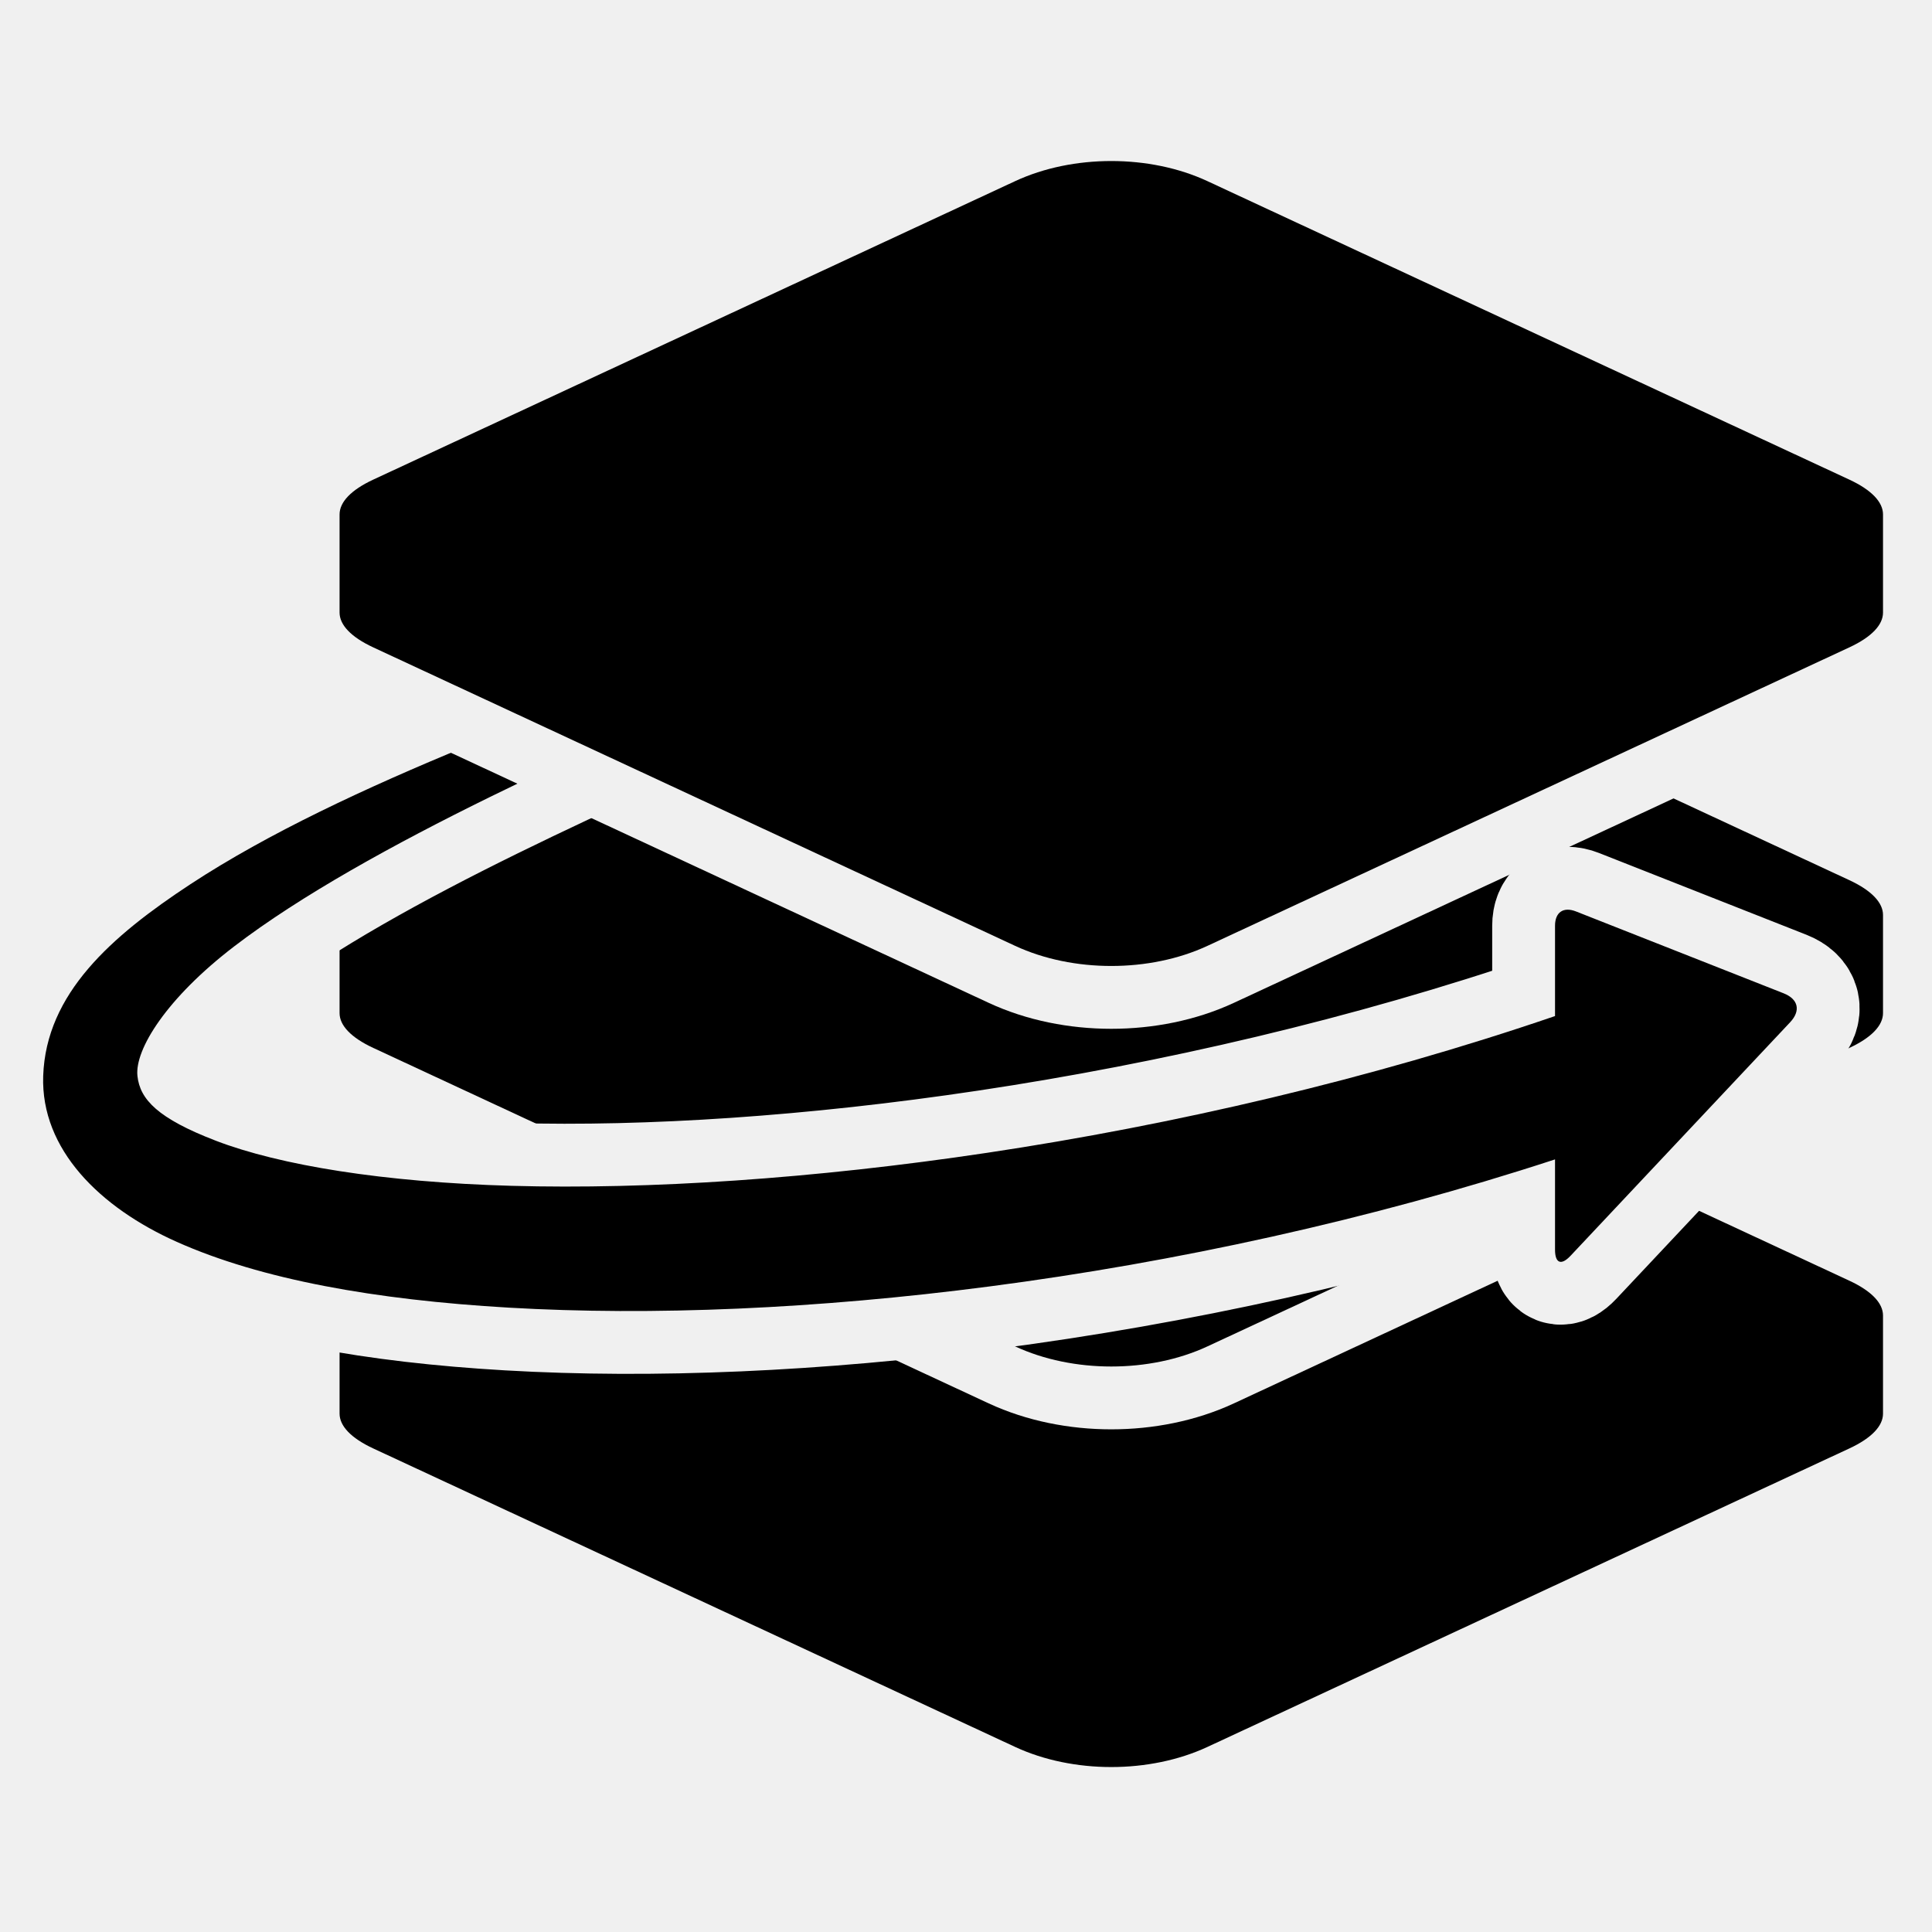
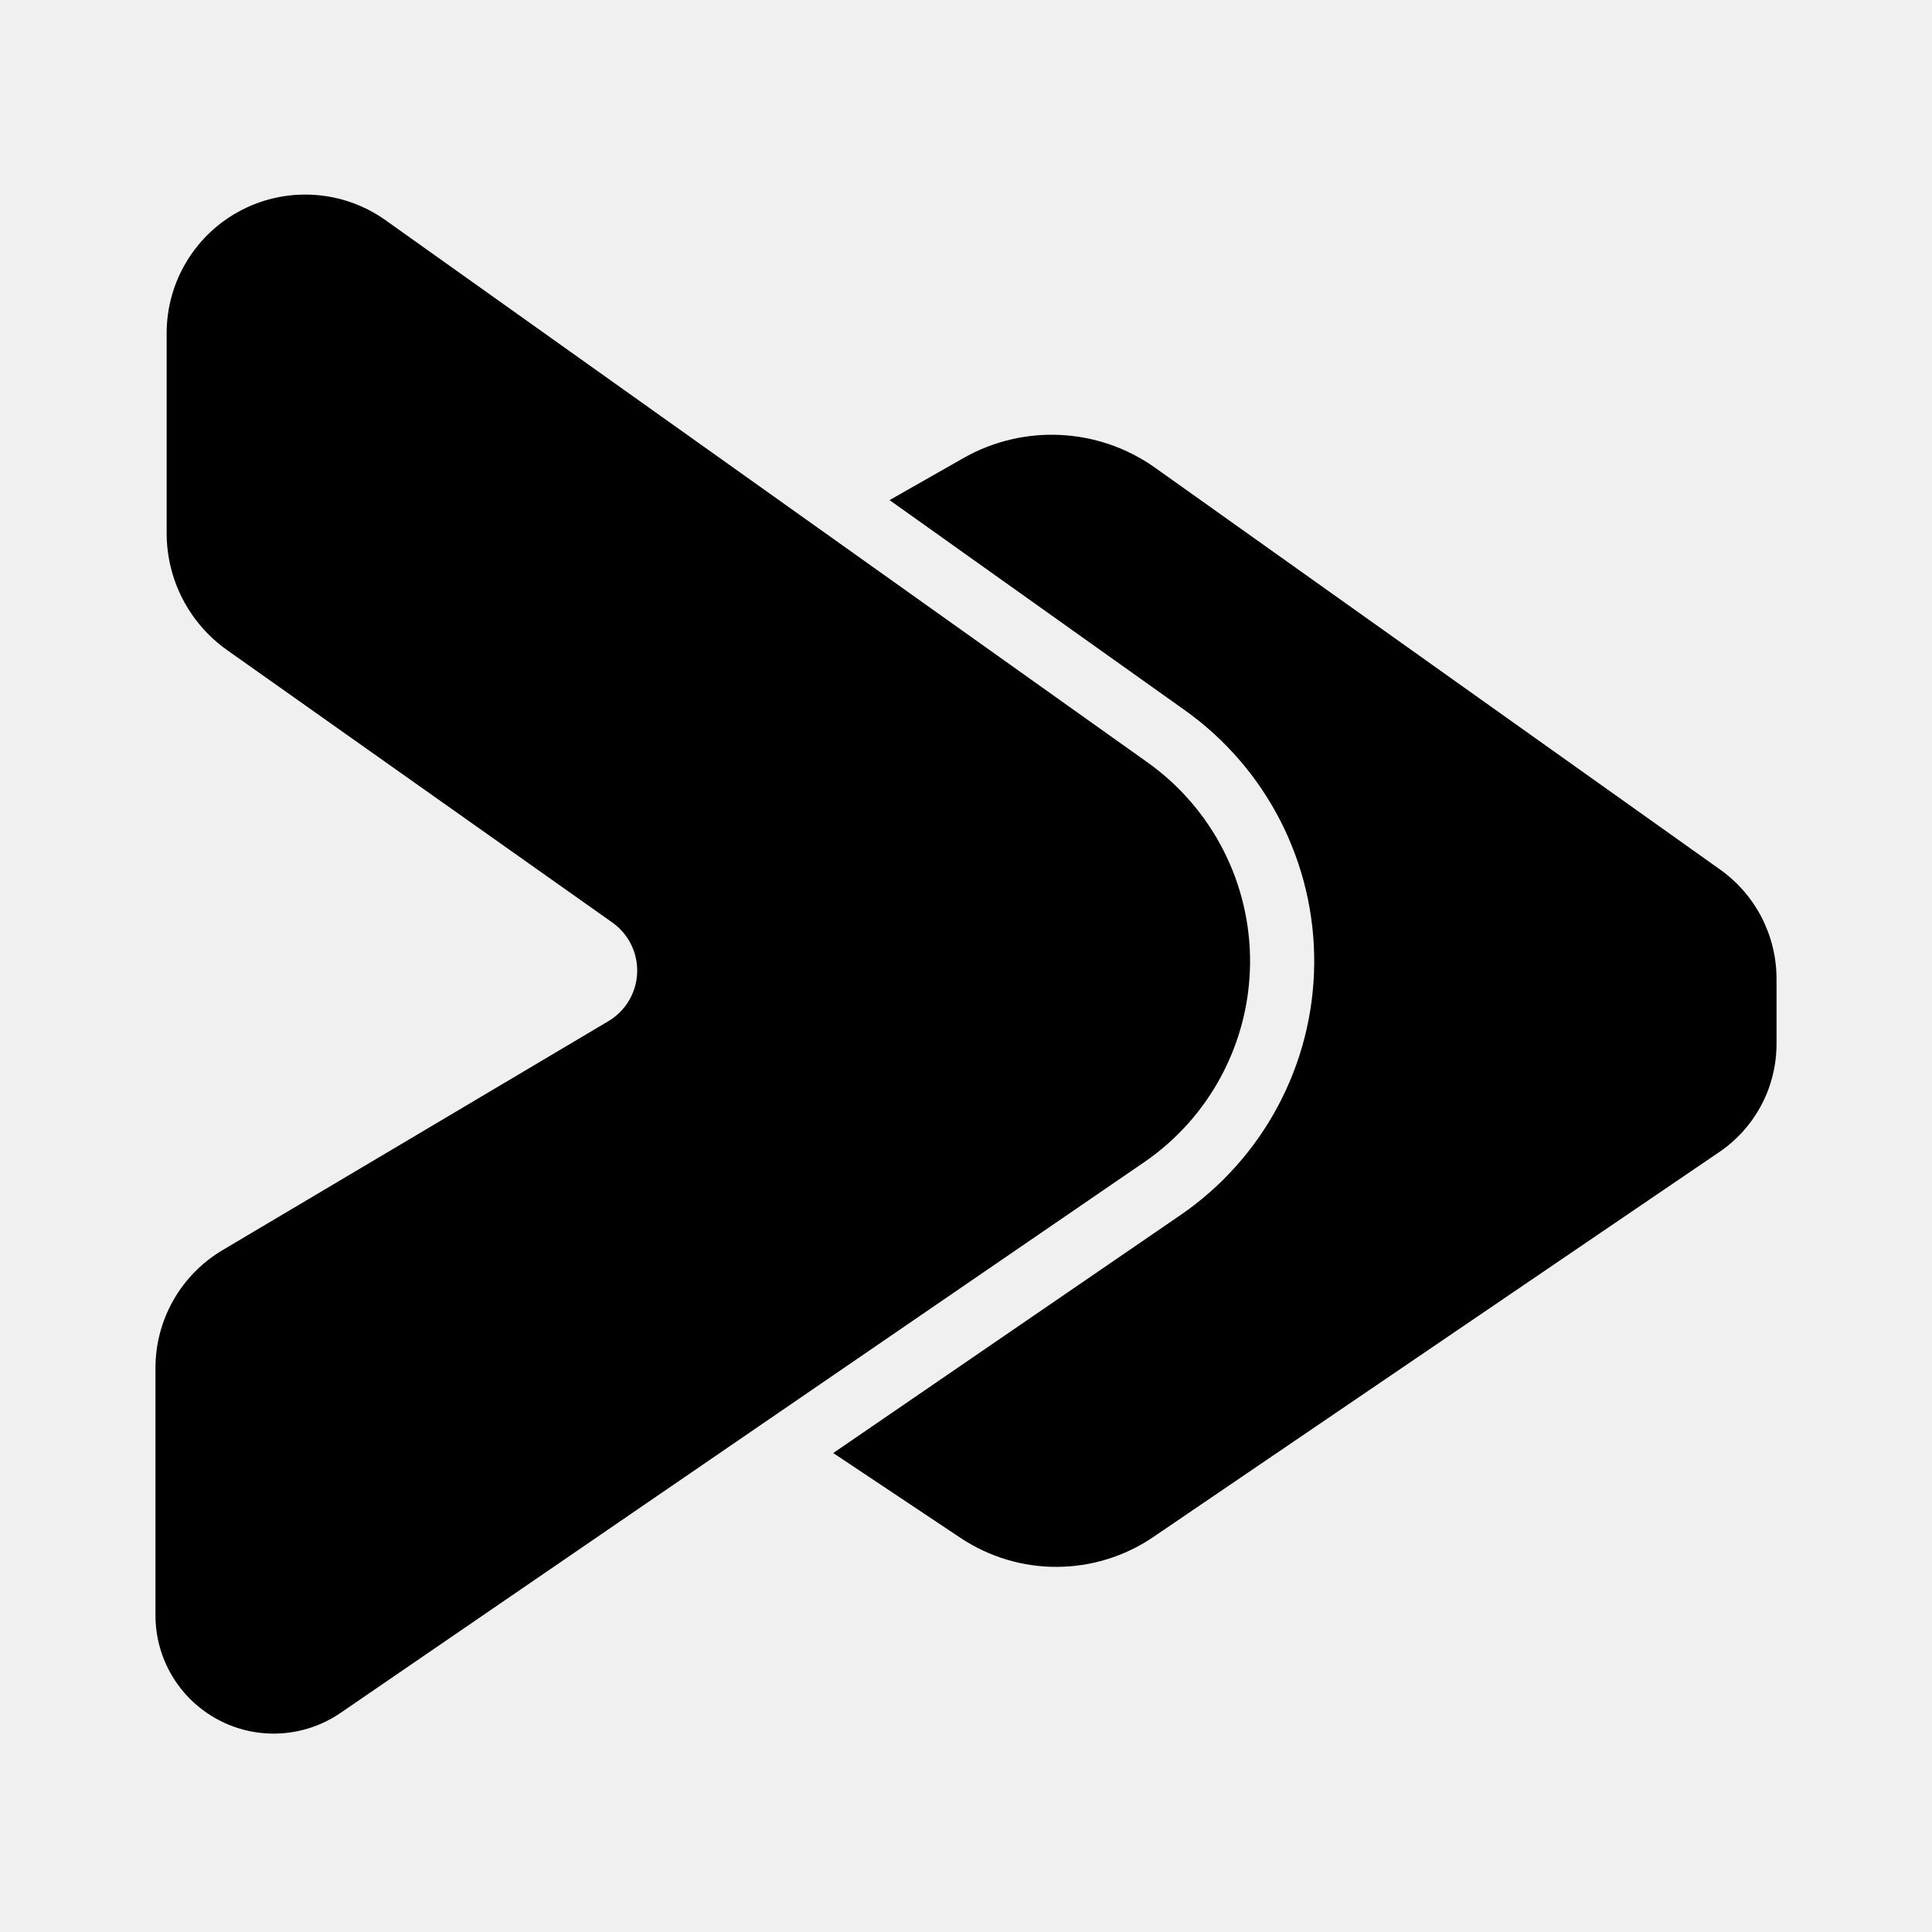
- <svg xmlns="http://www.w3.org/2000/svg" width="44" height="44" viewBox="20 72 984 880" fill="none" role="img" aria-label="easyproxy">
+ <svg xmlns="http://www.w3.org/2000/svg" width="44" height="44" viewBox="0 0 1024 1024" fill="none" role="img" aria-label="easyproxy">
  <defs>
-     <mask id="cut-below-top" maskUnits="userSpaceOnUse" x="0" y="0" width="1024" height="1024">
+     <mask id="cut-below-chevron" maskUnits="userSpaceOnUse" x="0" y="0" width="1024" height="1024">
      <rect x="0" y="0" width="1024" height="1024" fill="#ffffff" />
-       <g fill="#000000" stroke="#000000" stroke-width="64" stroke-linejoin="round">
-         <path d="M 192.95 282.00 C 192.95 275.80, 198.66 269.60, 210.08 264.29 L 537.03 112.26 C 566.41 98.60, 605.59 98.60, 634.97 112.26 L 961.92 264.29 C 973.34 269.60, 979.05 275.80, 979.05 282.00 L 979.05 332.00 C 979.05 338.20, 973.34 344.40, 961.92 349.71 L 634.97 501.74 C 605.59 515.40, 566.41 515.40, 537.03 501.74 L 210.08 349.71 C 198.66 344.40, 192.95 338.20, 192.95 332.00 Z" />
-       </g>
-     </mask>
-     <mask id="cut-below-arrow" maskUnits="userSpaceOnUse" x="0" y="0" width="1024" height="1024">
-       <rect x="0" y="0" width="1024" height="1024" fill="#ffffff" />
-       <g fill="#000000" stroke="#000000" stroke-width="64" stroke-linejoin="round">
-         <path d="M 400.76 346.14 C 359.97 360.81, 308.56 379.13, 257.65 400.08 C 206.74 421.03, 156.44 444.42, 116.93 470.38 C 76.67 496.84, 43.45 526.04, 42.00 568.00 C 40.72 605.44, 70.98 635.08, 110.08 652.52 C 153.07 671.71, 211.07 682.04, 279.04 686.00 C 351.86 690.24, 435.95 686.71, 524.18 675.18 C 618.30 662.89, 717.38 641.46, 812.00 610.50 L 812.00 656.50 C 812.00 663.40, 815.15 664.65, 819.88 659.62 L 931.72 540.68 C 937.27 534.78, 935.95 528.87, 928.41 525.90 L 822.70 484.22 C 816.28 481.69, 812.00 484.60, 812.00 491.50 L 812.00 537.50 C 717.38 569.85, 617.53 592.93, 522.91 607.12 C 434.21 620.43, 350.33 625.90, 280.57 623.96 C 215.45 622.15, 162.48 613.49, 129.95 601.00 C 100.37 589.63, 91.28 579.96, 90.00 568.00 C 88.55 554.60, 104.76 528.44, 139.29 502.00 C 173.18 476.06, 220.71 449.92, 269.34 426.02 C 317.96 402.13, 367.80 380.31, 407.24 361.86 Z" />
-         <path d="M 192.95 282.00 C 192.95 275.80, 198.66 269.60, 210.08 264.29 L 537.03 112.26 C 566.41 98.60, 605.59 98.60, 634.97 112.26 L 961.92 264.29 C 973.34 269.60, 979.05 275.80, 979.05 282.00 L 979.05 332.00 C 979.05 338.20, 973.34 344.40, 961.92 349.71 L 634.97 501.74 C 605.59 515.40, 566.41 515.40, 537.03 501.74 L 210.08 349.71 C 198.66 344.40, 192.95 338.20, 192.95 332.00 Z" />
-       </g>
-     </mask>
-     <mask id="cut-below-middle" maskUnits="userSpaceOnUse" x="0" y="0" width="1024" height="1024">
-       <rect x="0" y="0" width="1024" height="1024" fill="#ffffff" />
-       <g fill="#000000" stroke="#000000" stroke-width="64" stroke-linejoin="round">
-         <path d="M 192.95 486.00 C 192.95 479.80, 198.66 473.60, 210.08 468.29 L 537.03 316.26 C 566.41 302.60, 605.59 302.60, 634.97 316.26 L 961.92 468.29 C 973.34 473.60, 979.05 479.80, 979.05 486.00 L 979.05 536.00 C 979.05 542.20, 973.34 548.40, 961.92 553.71 L 634.97 705.74 C 605.59 719.40, 566.41 719.40, 537.03 705.74 L 210.08 553.71 C 198.66 548.40, 192.95 542.20, 192.95 536.00 Z" />
-         <path d="M 400.76 346.14 C 359.97 360.81, 308.56 379.13, 257.65 400.08 C 206.74 421.03, 156.44 444.42, 116.93 470.38 C 76.67 496.84, 43.45 526.04, 42.00 568.00 C 40.72 605.44, 70.98 635.08, 110.08 652.52 C 153.07 671.71, 211.07 682.04, 279.04 686.00 C 351.86 690.24, 435.95 686.71, 524.18 675.18 C 618.30 662.89, 717.38 641.46, 812.00 610.50 L 812.00 656.50 C 812.00 663.40, 815.15 664.65, 819.88 659.62 L 931.72 540.68 C 937.27 534.78, 935.95 528.87, 928.41 525.90 L 822.70 484.22 C 816.28 481.69, 812.00 484.60, 812.00 491.50 L 812.00 537.50 C 717.38 569.85, 617.53 592.93, 522.91 607.12 C 434.21 620.43, 350.33 625.90, 280.57 623.96 C 215.45 622.15, 162.48 613.49, 129.95 601.00 C 100.37 589.63, 91.28 579.96, 90.00 568.00 C 88.55 554.60, 104.76 528.44, 139.29 502.00 C 173.18 476.06, 220.71 449.92, 269.34 426.02 C 317.96 402.13, 367.80 380.31, 407.24 361.86 Z" />
-         <path d="M 192.95 282.00 C 192.95 275.80, 198.66 269.60, 210.08 264.29 L 537.03 112.26 C 566.41 98.60, 605.59 98.60, 634.97 112.26 L 961.92 264.29 C 973.34 269.60, 979.05 275.80, 979.05 282.00 L 979.05 332.00 C 979.05 338.20, 973.34 344.40, 961.92 349.71 L 634.97 501.74 C 605.59 515.40, 566.41 515.40, 537.03 501.74 L 210.08 349.71 C 198.66 344.40, 192.95 338.20, 192.95 332.00 Z" />
+       <g fill="#000000" stroke="#000000" stroke-width="68" stroke-linejoin="round">
+         <path d="M 88.33 176.6 A 73.46 73.46 0 0 1 204.39 116.74 L 608.26 404.13 A 129.23 129.23 0 0 1 606.39 616.02 L 180.49 907.88 A 62.67 62.67 0 0 1 82.4 856.18 L 82.4 725.05 A 72.6 72.6 0 0 1 117.95 662.6 L 322.45 541.25 A 31.2 31.2 0 0 0 324.54 488.94 L 120.43 344.61 A 75.94 75.94 0 0 1 88.33 282.6 Z" />
      </g>
    </mask>
  </defs>
  <g id="mark" fill="#000000">
-     <path mask="url(#cut-below-middle)" d="M 192.95 690.00 C 192.95 683.80, 198.66 677.60, 210.08 672.29 L 537.03 520.26 C 566.41 506.60, 605.59 506.60, 634.97 520.26 L 961.92 672.29 C 973.34 677.60, 979.05 683.80, 979.05 690.00 L 979.05 740.00 C 979.05 746.20, 973.34 752.40, 961.92 757.71 L 634.97 909.74 C 605.59 923.40, 566.41 923.40, 537.03 909.74 L 210.08 757.71 C 198.66 752.40, 192.95 746.20, 192.95 740.00 Z" />
-     <path mask="url(#cut-below-arrow)" d="M 192.95 486.00 C 192.95 479.80, 198.66 473.60, 210.08 468.29 L 537.03 316.26 C 566.41 302.60, 605.59 302.60, 634.97 316.26 L 961.92 468.29 C 973.34 473.60, 979.05 479.80, 979.05 486.00 L 979.05 536.00 C 979.05 542.20, 973.34 548.40, 961.92 553.71 L 634.97 705.74 C 605.59 719.40, 566.41 719.40, 537.03 705.74 L 210.08 553.71 C 198.66 548.40, 192.95 542.20, 192.95 536.00 Z" />
-     <path mask="url(#cut-below-top)" d="M 400.76 346.14 C 359.97 360.81, 308.56 379.13, 257.65 400.08 C 206.74 421.03, 156.44 444.42, 116.93 470.38 C 76.67 496.84, 43.45 526.04, 42.00 568.00 C 40.72 605.44, 70.98 635.08, 110.08 652.52 C 153.07 671.71, 211.07 682.04, 279.04 686.00 C 351.86 690.24, 435.95 686.71, 524.18 675.18 C 618.30 662.89, 717.38 641.46, 812.00 610.50 L 812.00 656.50 C 812.00 663.40, 815.15 664.65, 819.88 659.62 L 931.72 540.68 C 937.27 534.78, 935.95 528.87, 928.41 525.90 L 822.70 484.22 C 816.28 481.69, 812.00 484.60, 812.00 491.50 L 812.00 537.50 C 717.38 569.85, 617.53 592.93, 522.91 607.12 C 434.21 620.43, 350.33 625.90, 280.57 623.96 C 215.45 622.15, 162.48 613.49, 129.95 601.00 C 100.37 589.63, 91.28 579.96, 90.00 568.00 C 88.55 554.60, 104.76 528.44, 139.29 502.00 C 173.18 476.06, 220.71 449.92, 269.34 426.02 C 317.96 402.13, 367.80 380.31, 407.24 361.86 Z" />
-     <path d="M 192.95 282.00 C 192.95 275.80, 198.66 269.60, 210.08 264.29 L 537.03 112.26 C 566.41 98.60, 605.59 98.60, 634.97 112.26 L 961.92 264.29 C 973.34 269.60, 979.05 275.80, 979.05 282.00 L 979.05 332.00 C 979.05 338.20, 973.34 344.40, 961.92 349.71 L 634.97 501.74 C 605.59 515.40, 566.41 515.40, 537.03 501.74 L 210.08 349.71 C 198.66 344.40, 192.95 338.20, 192.95 332.00 Z" />
+     <path mask="url(#cut-below-chevron)" d="M 400.33 327.33 A 37.44 37.44 0 0 1 419.25 294.79 L 510.6 242.81 A 94.65 94.65 0 0 1 612.27 247.94 L 911.73 460.91 A 71.06 71.06 0 0 1 941.6 518.82 L 941.6 553.29 A 69.28 69.28 0 0 1 911.29 610.58 L 611.29 814.64 A 91.49 91.49 0 0 1 509.09 815.11 L 415.62 752.8 A 34.32 34.32 0 0 1 400.33 724.25 Z" />
+     <path d="M 88.33 176.6 A 73.46 73.46 0 0 1 204.39 116.74 L 608.26 404.13 A 129.23 129.23 0 0 1 606.39 616.02 L 180.49 907.88 A 62.67 62.67 0 0 1 82.4 856.18 L 82.4 725.05 A 72.6 72.6 0 0 1 117.95 662.6 L 322.45 541.25 A 31.2 31.2 0 0 0 324.54 488.94 L 120.43 344.61 A 75.94 75.94 0 0 1 88.33 282.6 Z" />
  </g>
</svg>
